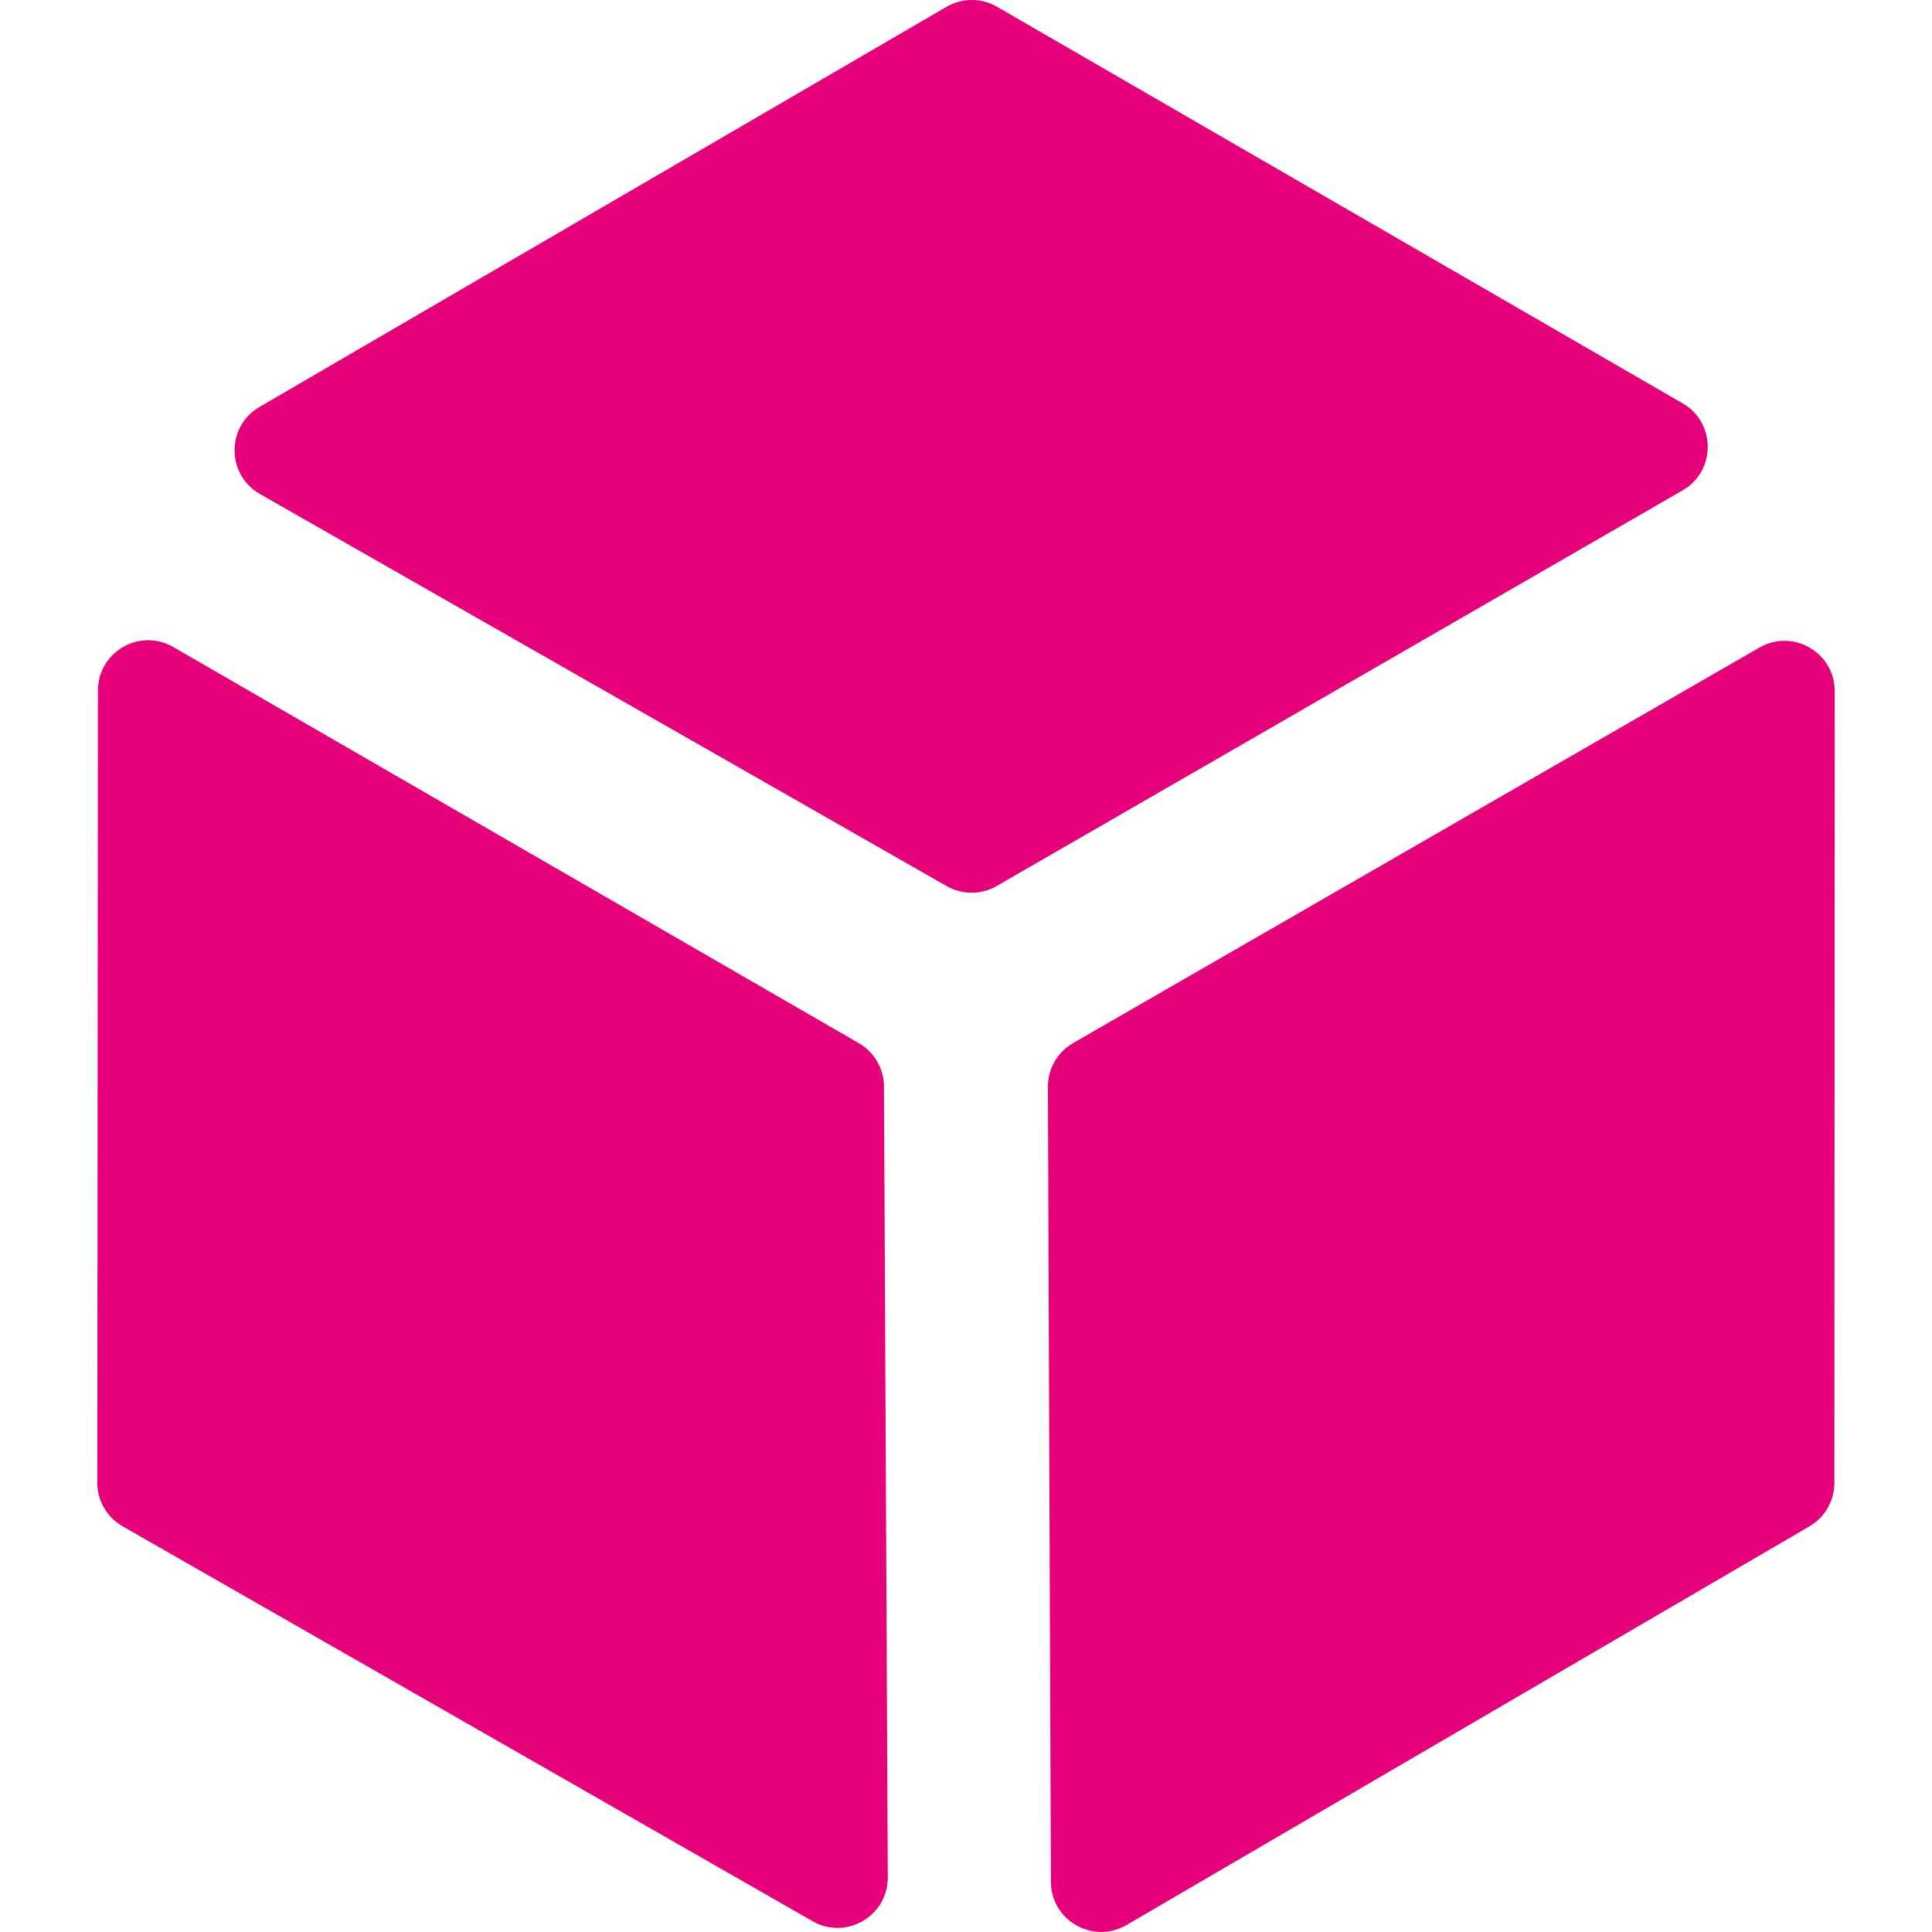
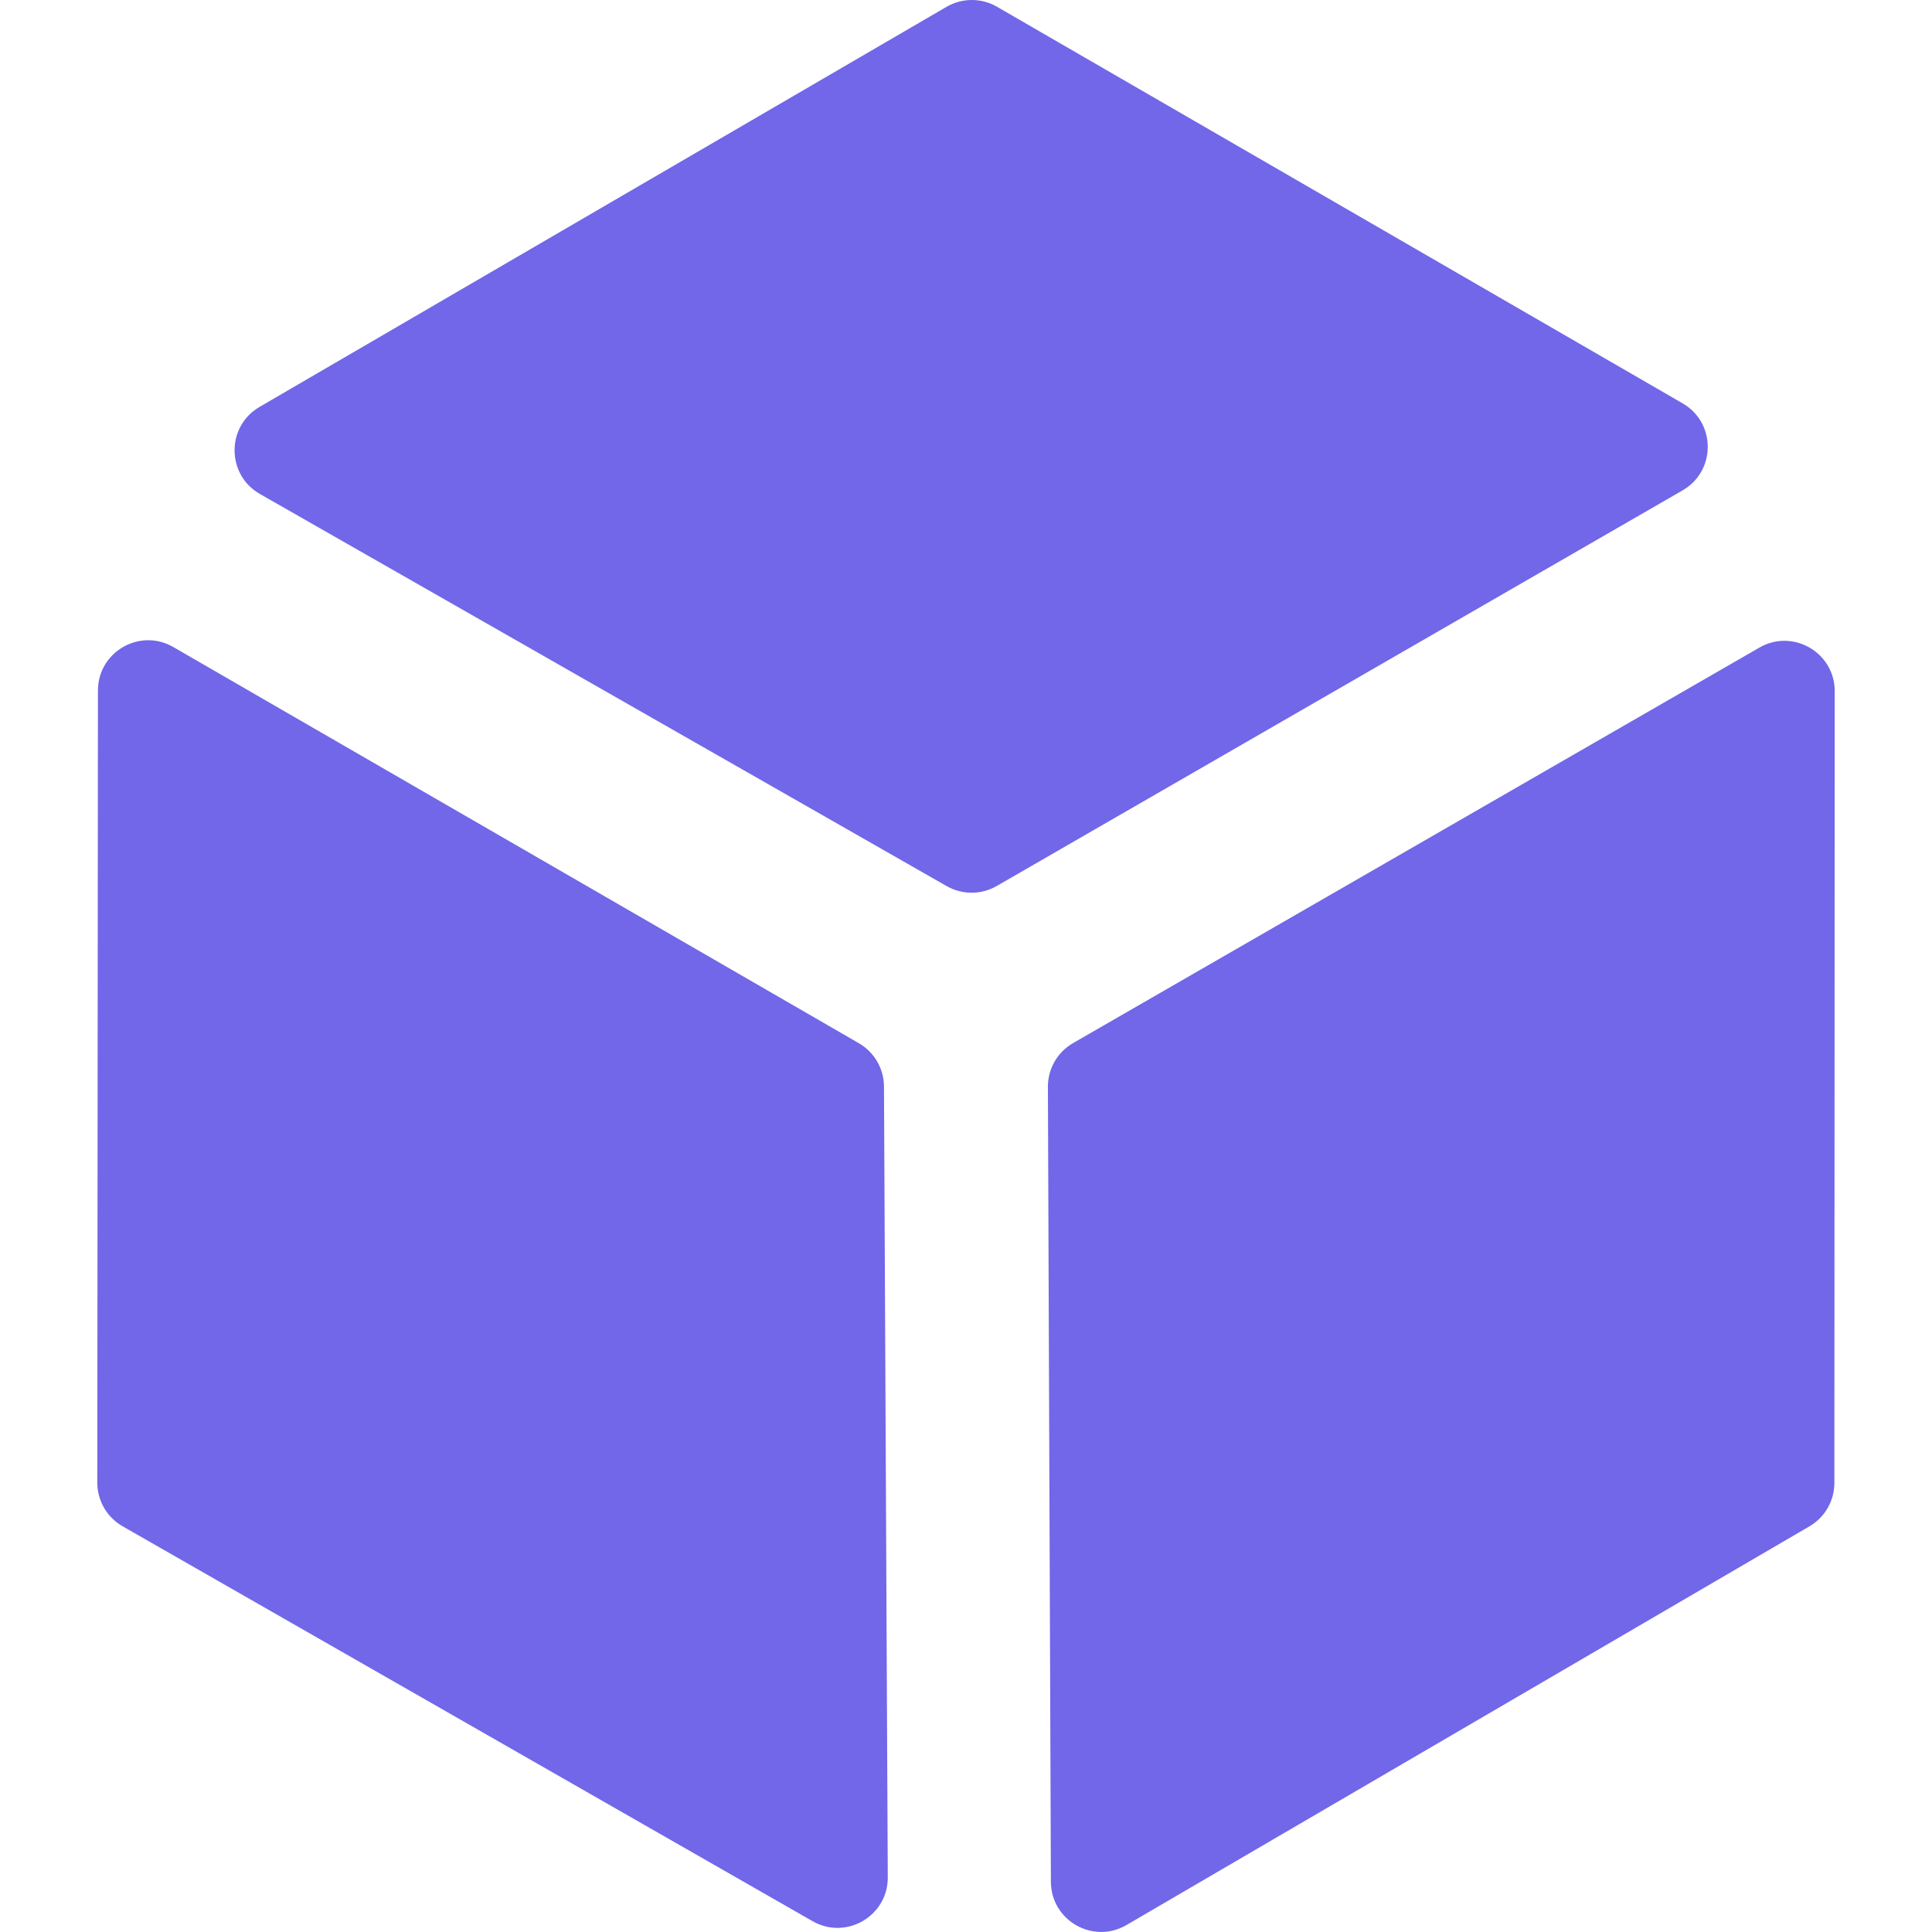
<svg xmlns="http://www.w3.org/2000/svg" width="278" height="278" viewBox="0 0 250 278" fill="none">
-   <path d="M122.222 127.504L23.4 71.08C18.563 68.318 18.533 61.355 23.346 58.553L122.199 0.982C124.442 -0.324 127.212 -0.328 129.458 0.972L228.12 58.041C232.937 60.827 232.933 67.782 228.112 70.562L129.42 127.488C127.194 128.772 124.454 128.778 122.222 127.504Z" fill="#E6007A" />
-   <path d="M246.368 219.626L148.092 276.997C143.282 279.805 137.237 276.349 137.216 270.78L136.785 156.385C136.776 153.791 138.157 151.389 140.406 150.094L239.16 93.185C243.981 90.406 250.002 93.888 250 99.452L249.953 213.385C249.952 215.955 248.587 218.331 246.368 219.626Z" fill="#E6007A" />
-   <path d="M113.198 156.338L113.745 270.133C113.771 275.702 107.756 279.21 102.923 276.443L3.639 219.619C1.387 218.33 -0.002 215.933 2.37701e-06 213.338L0.092 99.36C0.097 93.795 6.122 90.321 10.94 93.106L109.586 150.113C111.81 151.399 113.186 153.769 113.198 156.338Z" fill="#E6007A" />
+   <path d="M122.222 127.504L23.4 71.08C18.563 68.318 18.533 61.355 23.346 58.553L122.199 0.982C124.442 -0.324 127.212 -0.328 129.458 0.972L228.12 58.041C232.937 60.827 232.933 67.782 228.112 70.562L129.42 127.488C127.194 128.772 124.454 128.778 122.222 127.504Z" fill="#7167E8" />
+   <path d="M246.368 219.626L148.092 276.997C143.282 279.805 137.237 276.349 137.216 270.78L136.785 156.385C136.776 153.791 138.157 151.389 140.406 150.094L239.16 93.185C243.981 90.406 250.002 93.888 250 99.452L249.953 213.385C249.952 215.955 248.587 218.331 246.368 219.626Z" fill="#7167E8" />
+   <path d="M113.198 156.338L113.745 270.133C113.771 275.702 107.756 279.21 102.923 276.443L3.639 219.619C1.387 218.33 -0.002 215.933 2.37701e-06 213.338L0.092 99.36C0.097 93.795 6.122 90.321 10.94 93.106L109.586 150.113C111.81 151.399 113.186 153.769 113.198 156.338Z" fill="#7167E8" />
</svg>
